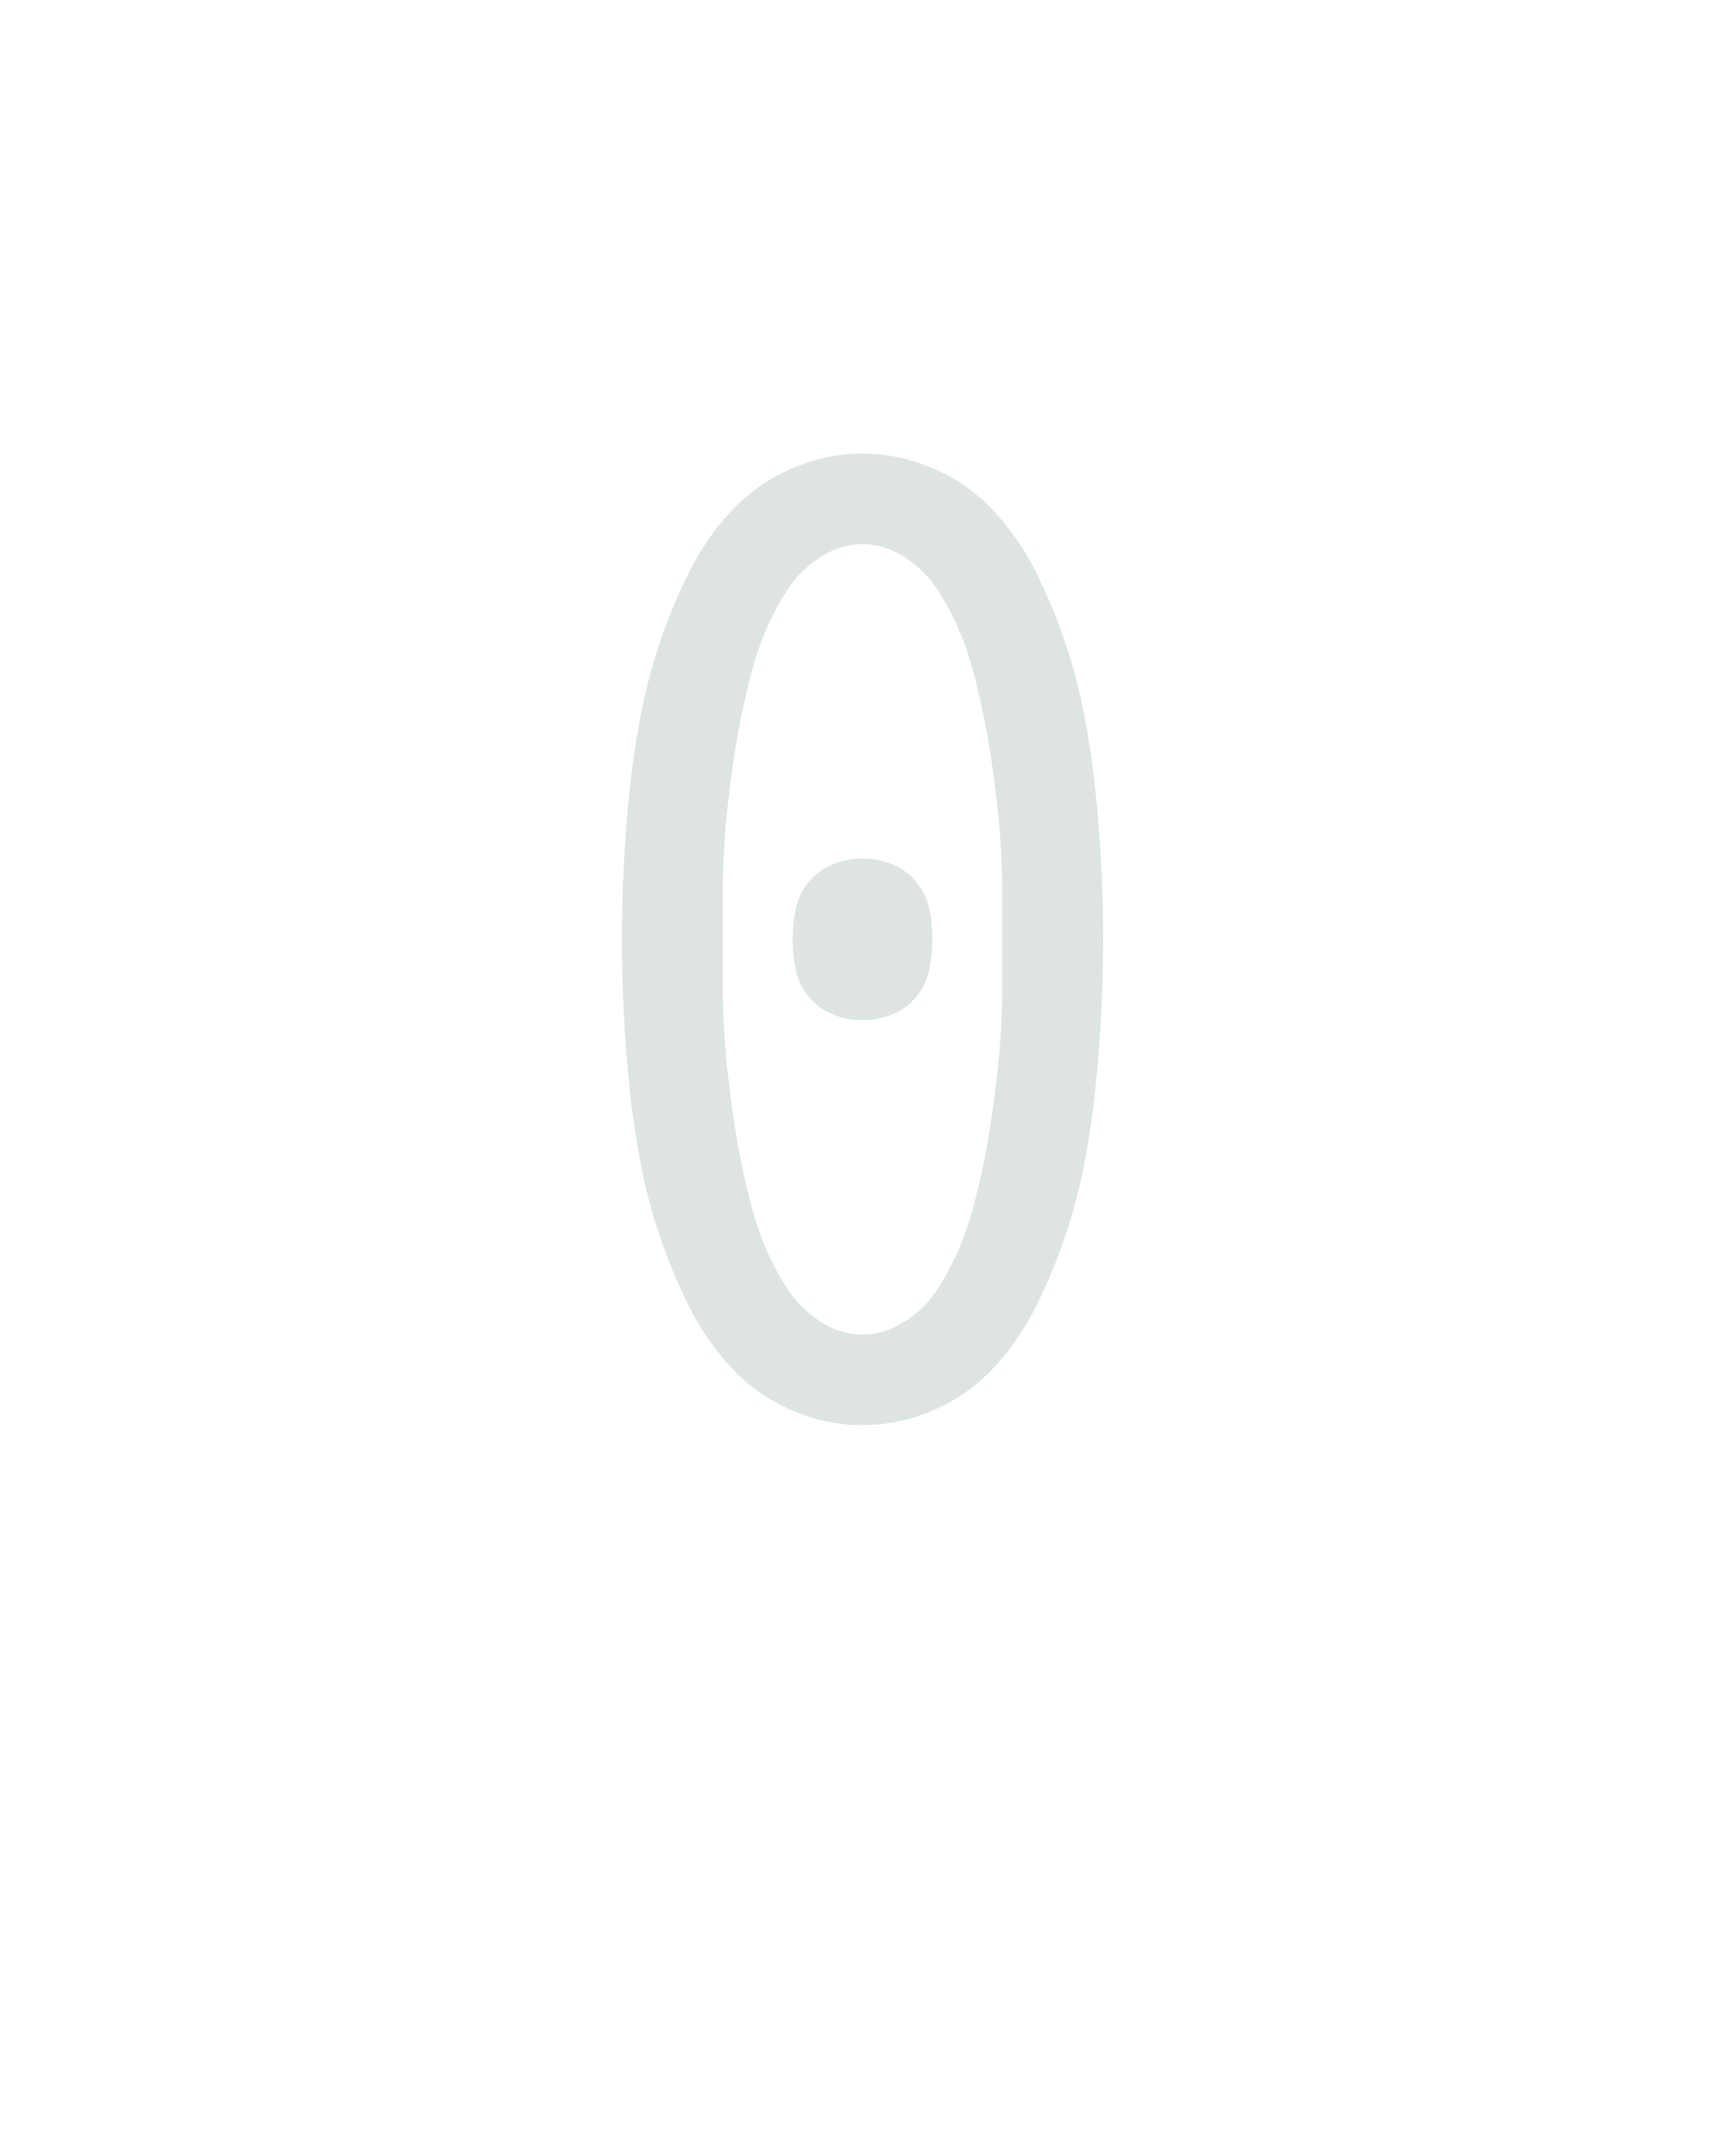
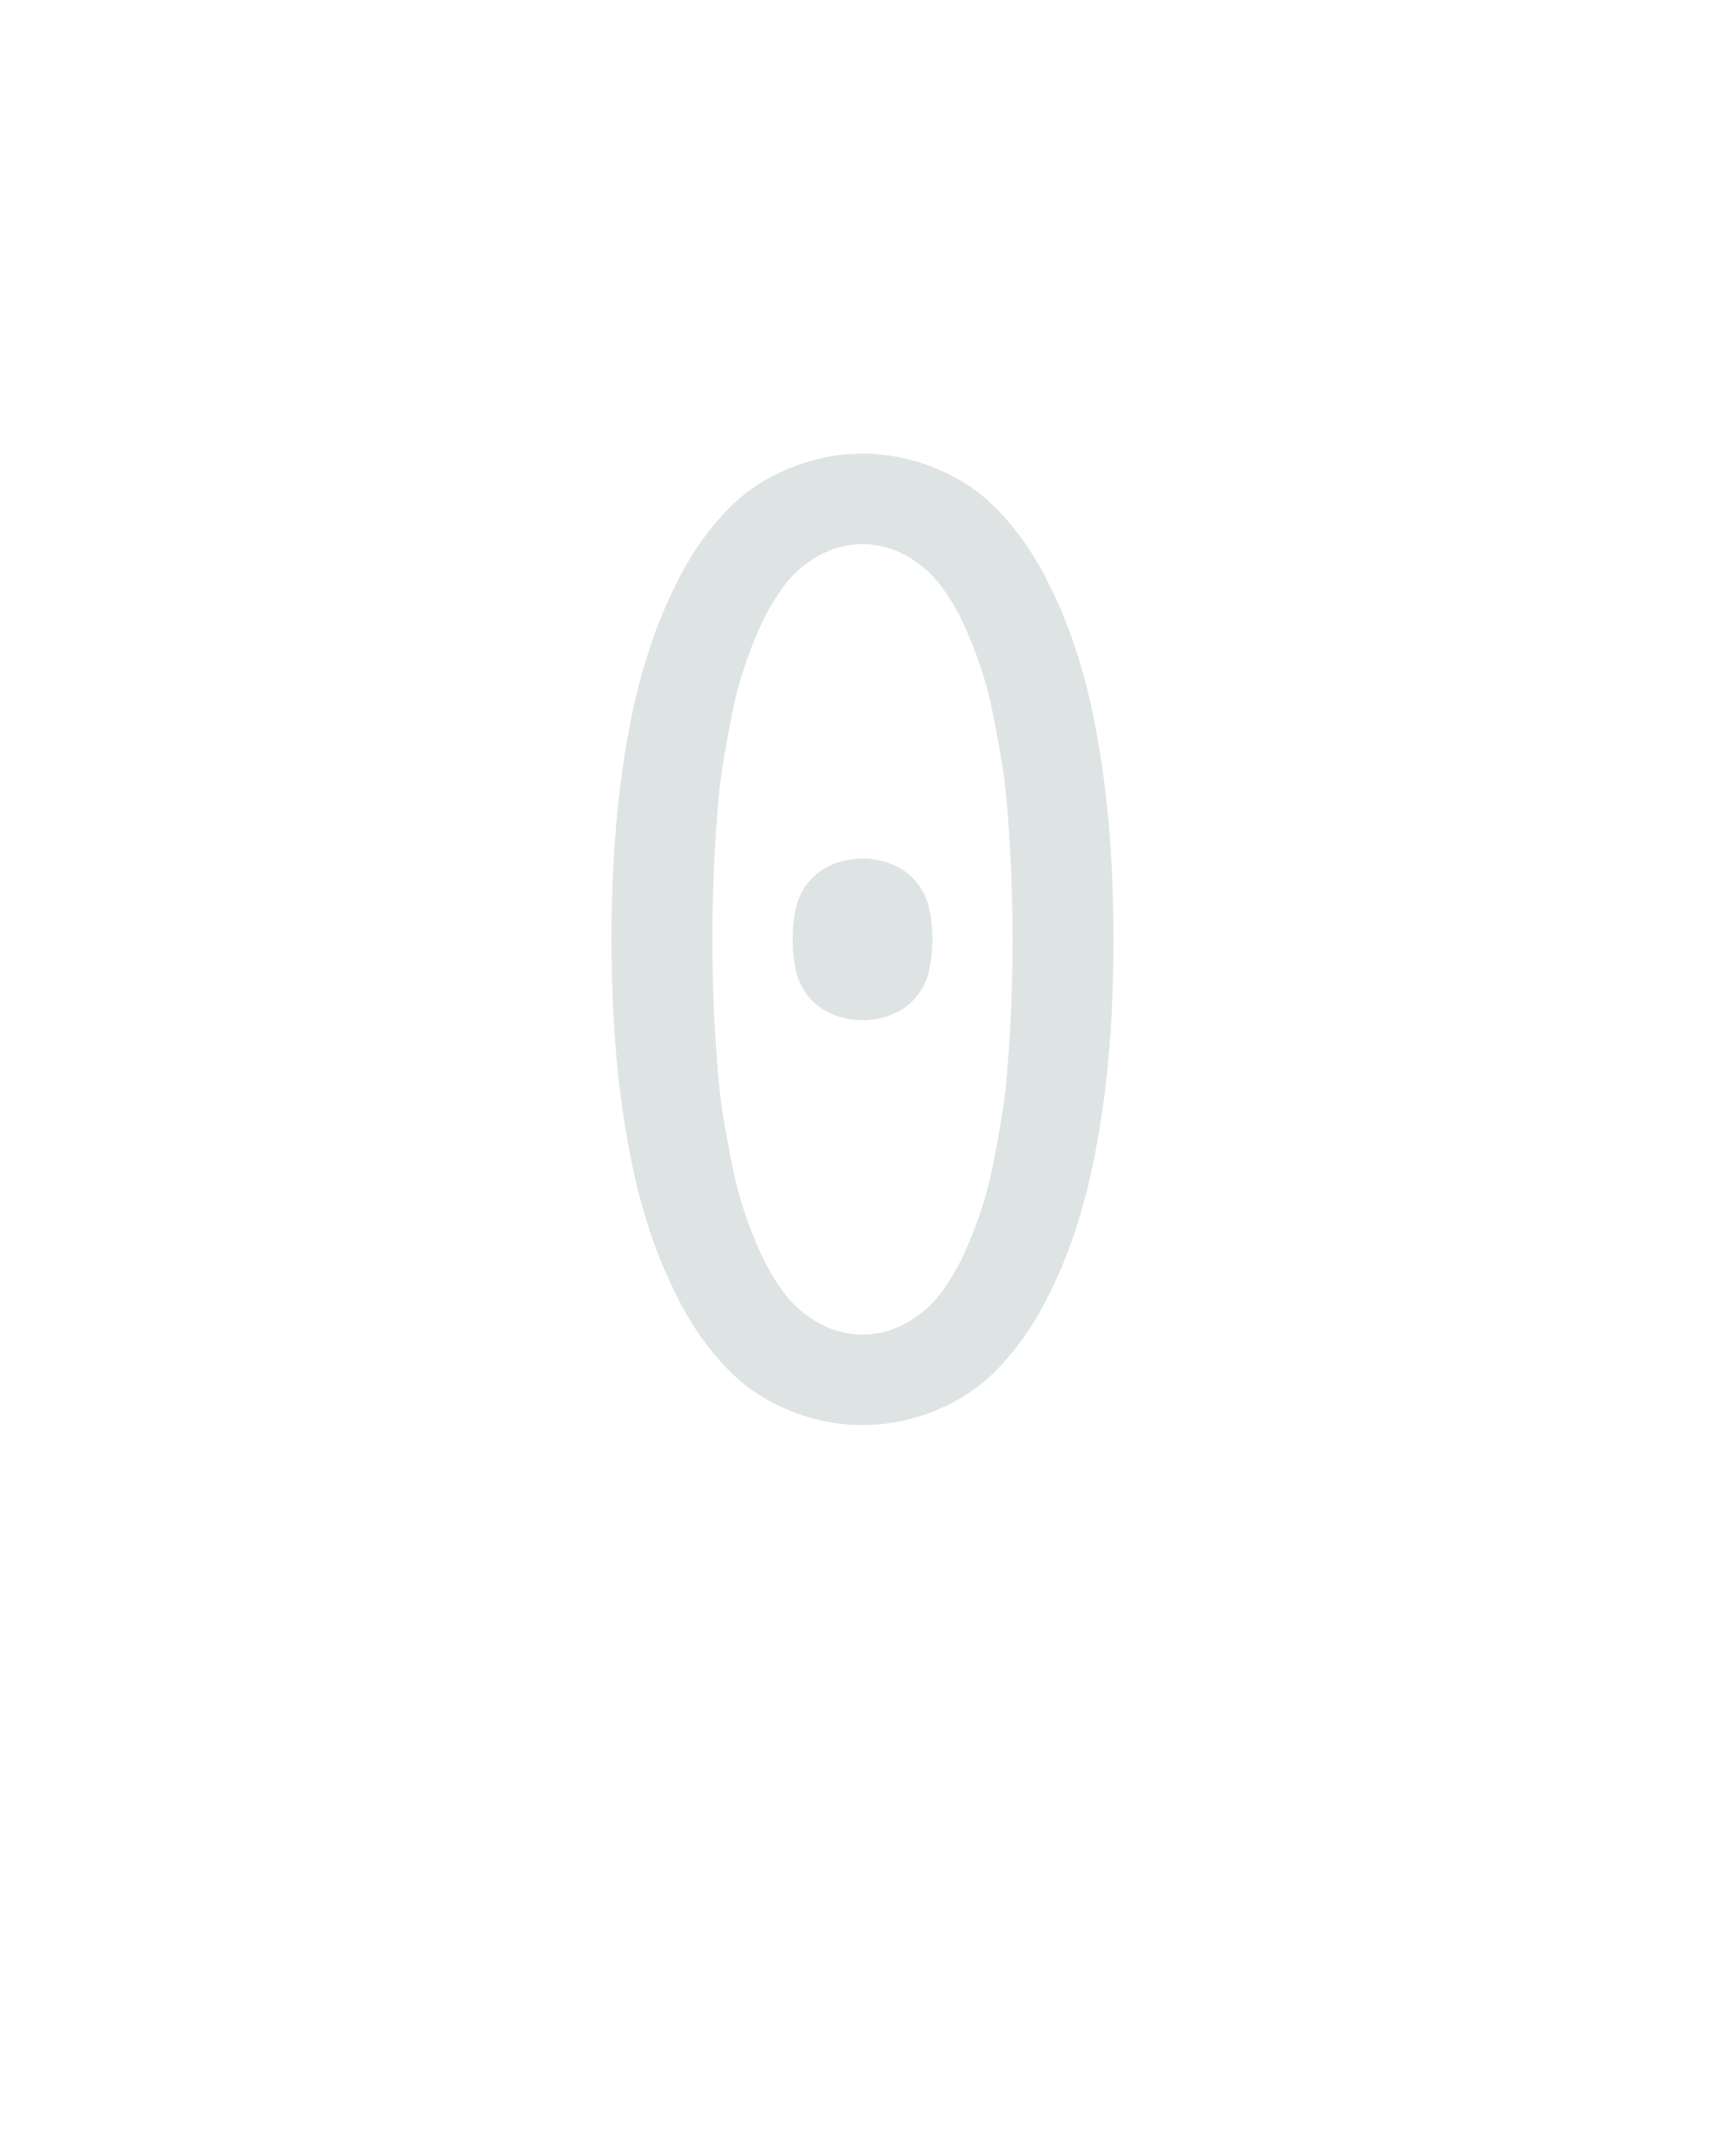
<svg xmlns="http://www.w3.org/2000/svg" height="160" viewBox="0 0 128 160" width="128">
  <defs>
-     <path d="M 250 8 Q 221 8 194 -4 Q 167 -16 147.5 -37.5 Q 128 -59 115 -85.5 Q 102 -112 93 -139 Q 84 -166 78.5 -194.5 Q 73 -223 70 -252 Q 67 -281 65.5 -310 Q 64 -339 64 -368 Q 64 -396 65.5 -425 Q 67 -454 70 -483 Q 73 -512 78.5 -540.5 Q 84 -569 93 -596 Q 102 -623 115 -649.5 Q 128 -676 147.5 -697.5 Q 167 -719 194 -731 Q 221 -743 250 -743 Q 279 -743 306 -731 Q 333 -719 352.5 -697.5 Q 372 -676 385 -649.5 Q 398 -623 407 -596 Q 416 -569 421.5 -540.5 Q 427 -512 430 -483 Q 433 -454 434.5 -425 Q 436 -396 436 -368 Q 436 -339 434.5 -310 Q 433 -281 430 -252 Q 427 -223 421.5 -194.5 Q 416 -166 407 -139 Q 398 -112 385 -85.5 Q 372 -59 352.5 -37.5 Q 333 -16 306 -4 Q 279 8 250 8 Z M 250 -62 Q 267 -62 282.5 -72 Q 298 -82 307.5 -96.5 Q 317 -111 324 -127 Q 331 -143 335.5 -160 Q 340 -177 343.5 -194 Q 347 -211 349.5 -228 Q 352 -245 354 -262.5 Q 356 -280 357 -297.5 Q 358 -315 358 -332.5 Q 358 -350 358 -368 Q 358 -385 358 -402.5 Q 358 -420 357 -437.5 Q 356 -455 354 -472.5 Q 352 -490 349.5 -507 Q 347 -524 343.5 -541 Q 340 -558 335.5 -575 Q 331 -592 324 -608 Q 317 -624 307.5 -638.5 Q 298 -653 282.5 -663 Q 267 -673 250 -673 Q 233 -673 217.5 -663 Q 202 -653 192.5 -638.5 Q 183 -624 176 -608 Q 169 -592 164.5 -575 Q 160 -558 156.5 -541 Q 153 -524 150.5 -507 Q 148 -490 146 -472.5 Q 144 -455 143 -437.5 Q 142 -420 142 -402.5 Q 142 -385 142 -368 Q 142 -350 142 -332.5 Q 142 -315 143 -297.5 Q 144 -280 146 -262.5 Q 148 -245 150.5 -228 Q 153 -211 156.5 -194 Q 160 -177 164.5 -160 Q 169 -143 176 -127 Q 183 -111 192.5 -96.5 Q 202 -82 217.5 -72 Q 233 -62 250 -62 Z M 250 -305 Q 238 -305 227 -309.5 Q 216 -314 208.5 -323 Q 201 -332 198.5 -343.5 Q 196 -355 196 -367 L 196 -368 Q 196 -380 198.5 -391.5 Q 201 -403 208.5 -412 Q 216 -421 227 -425.5 Q 238 -430 250 -430 Q 262 -430 273 -425.5 Q 284 -421 291.5 -412 Q 299 -403 301.5 -391.5 Q 304 -380 304 -368 L 304 -367 Q 304 -355 301.5 -343.5 Q 299 -332 291.5 -323 Q 284 -314 273 -309.5 Q 262 -305 250 -305 Z " id="path1" />
+     <path d="M 250 8 Q 221 8 193 -3.5 Q 165 -15 145 -36 Q 125 -57 111 -83 Q 97 -109 87.5 -136.5 Q 78 -164 72 -193 Q 66 -222 62.5 -251 Q 59 -280 57.5 -309 Q 56 -338 56 -368 Q 56 -397 57.5 -426 Q 59 -455 62.5 -484 Q 66 -513 72 -542 Q 78 -571 87.5 -598.5 Q 97 -626 111 -652 Q 125 -678 145 -699 Q 165 -720 193 -731.5 Q 221 -743 250 -743 Q 279 -743 307 -731.5 Q 335 -720 355 -699 Q 375 -678 389 -652 Q 403 -626 412.5 -598.5 Q 422 -571 428 -542 Q 434 -513 437.5 -484 Q 441 -455 442.5 -426 Q 444 -397 444 -368 Q 444 -338 442.5 -309 Q 441 -280 437.5 -251 Q 434 -222 428 -193 Q 422 -164 412.5 -136.5 Q 403 -109 389 -83 Q 375 -57 355 -36 Q 335 -15 307 -3.5 Q 279 8 250 8 Z M 250 -62 Q 268 -62 284 -71 Q 300 -80 310.5 -94 Q 321 -108 328.5 -124.5 Q 336 -141 341.5 -157.5 Q 347 -174 350.5 -191.5 Q 354 -209 357 -226.5 Q 360 -244 361.5 -261.5 Q 363 -279 364 -296.5 Q 365 -314 365.5 -332 Q 366 -350 366 -367 Q 366 -385 365.5 -403 Q 365 -421 364 -438.5 Q 363 -456 361.5 -473.5 Q 360 -491 357 -508.5 Q 354 -526 350.5 -543.5 Q 347 -561 341.5 -577.5 Q 336 -594 328.5 -610.5 Q 321 -627 310.5 -641 Q 300 -655 284 -664 Q 268 -673 250 -673 Q 232 -673 216 -664 Q 200 -655 189.5 -641 Q 179 -627 171.5 -610.5 Q 164 -594 158.5 -577.5 Q 153 -561 149.5 -543.5 Q 146 -526 143 -508.5 Q 140 -491 138.5 -473.5 Q 137 -456 136 -438.5 Q 135 -421 134.5 -403 Q 134 -385 134 -368 Q 134 -350 134.5 -332 Q 135 -314 136 -296.5 Q 137 -279 138.5 -261.5 Q 140 -244 143 -226.5 Q 146 -209 149.5 -191.5 Q 153 -174 158.5 -157.5 Q 164 -141 171.5 -124.5 Q 179 -108 189.5 -94 Q 200 -80 216 -71 Q 232 -62 250 -62 Z M 250 -305 Q 238 -305 227 -309.5 Q 216 -314 208.5 -323 Q 201 -332 198.5 -343.5 Q 196 -355 196 -367 L 196 -368 Q 196 -380 198.5 -391.5 Q 201 -403 208.5 -412 Q 216 -421 227 -425.5 Q 238 -430 250 -430 Q 262 -430 273 -425.5 Q 284 -421 291.5 -412 Q 299 -403 301.5 -391.5 Q 304 -380 304 -368 L 304 -367 Q 304 -355 301.5 -343.5 Q 299 -332 291.5 -323 Q 284 -314 273 -309.5 Q 262 -305 250 -305 Z " id="path1" />
  </defs>
  <g>
    <g data-source-text="0" fill="#dee4e3" transform="translate(40 104.992) rotate(0) scale(0.09599999)">
      <use href="#path1" transform="translate(0 0)" />
    </g>
  </g>
</svg>
